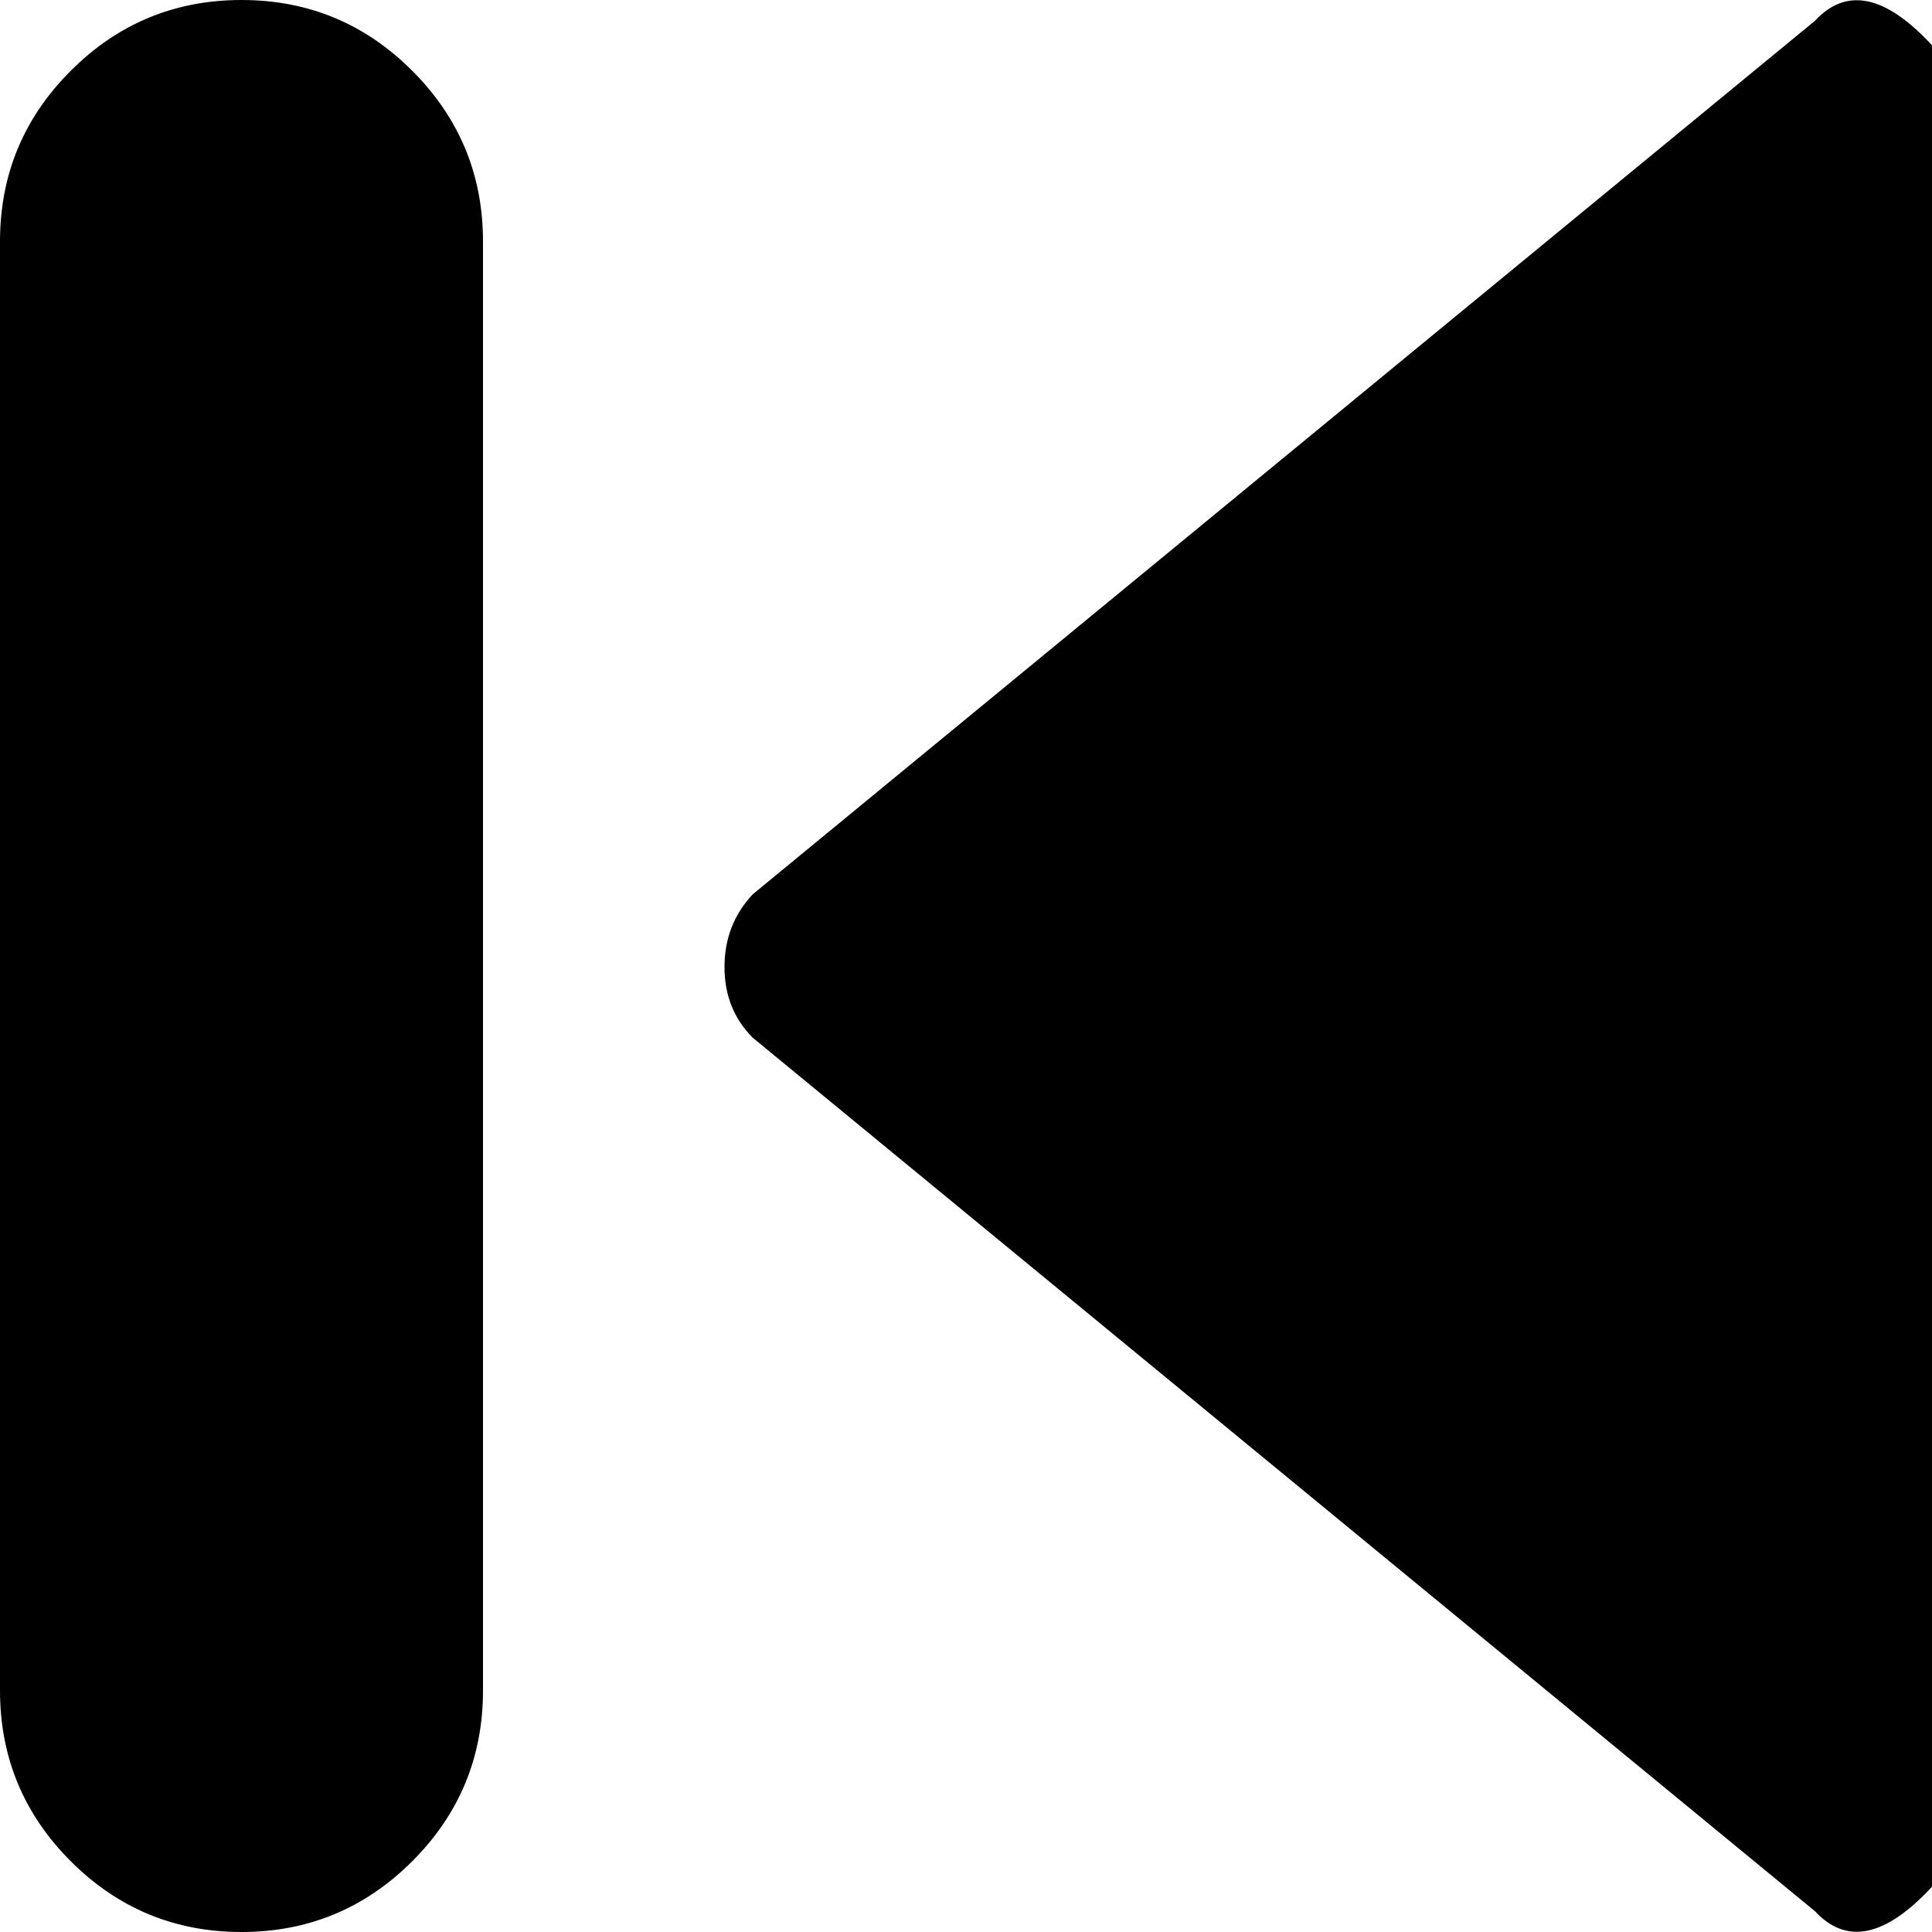
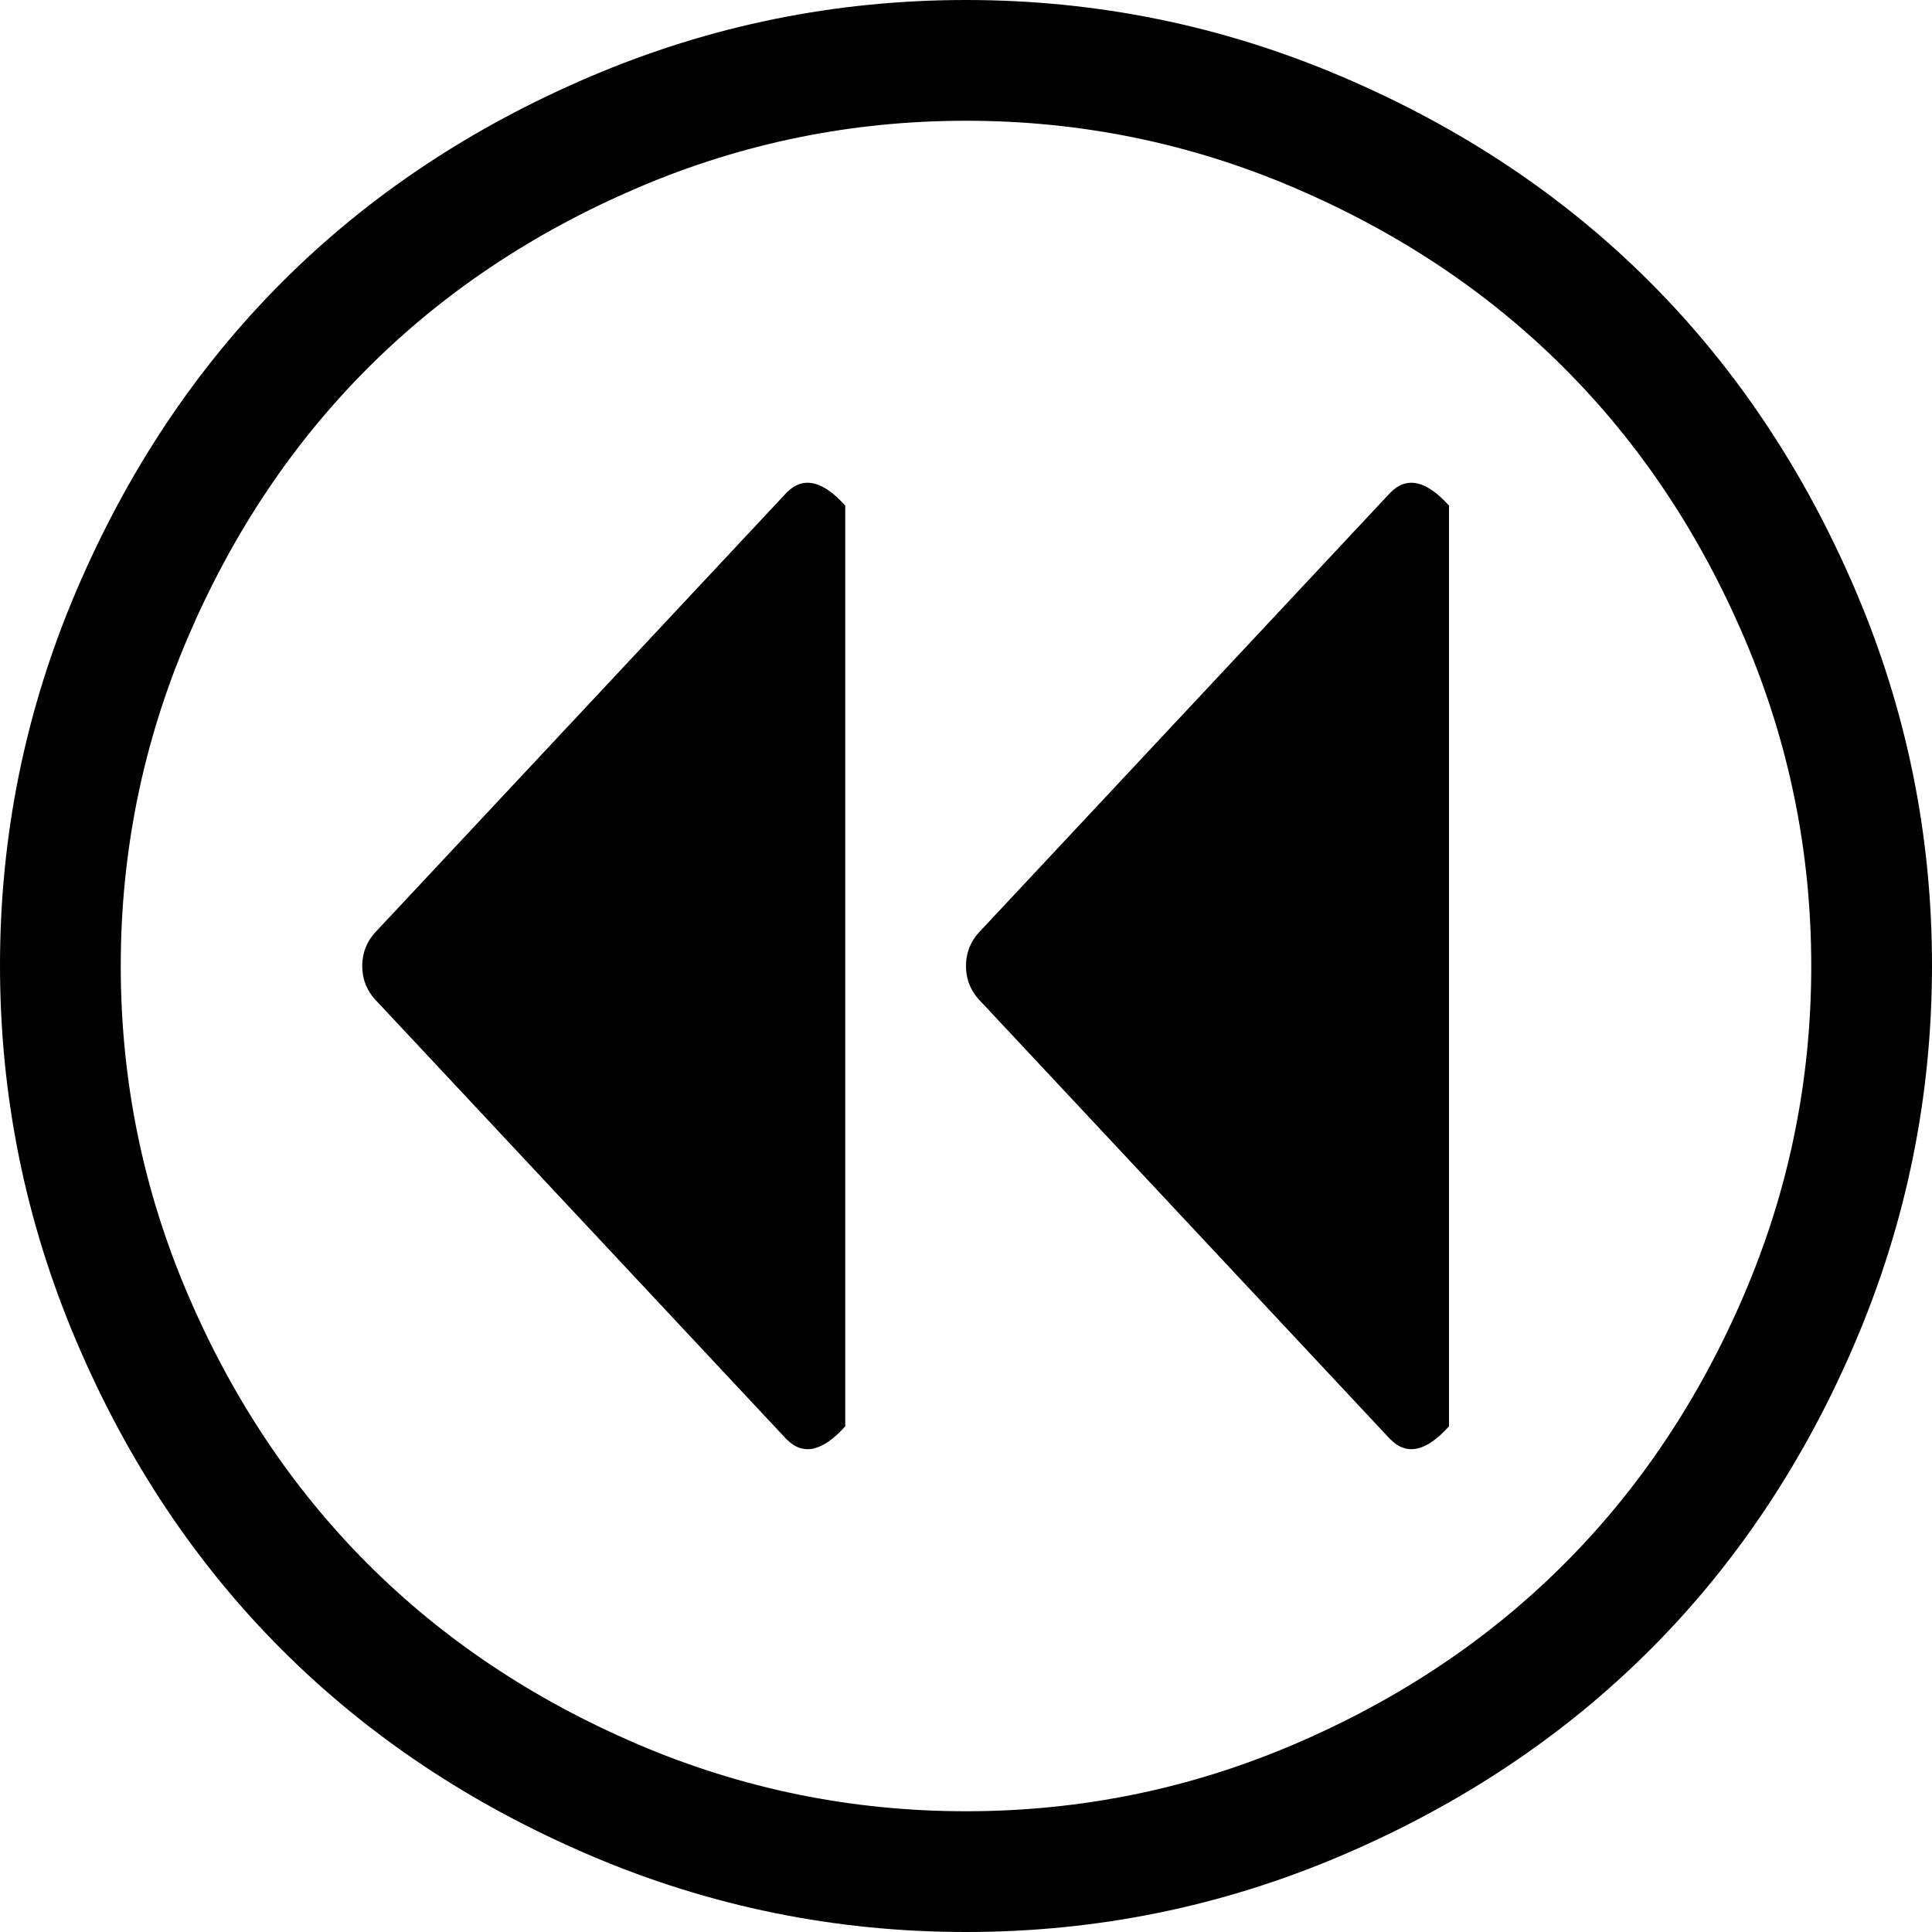
<svg xmlns="http://www.w3.org/2000/svg" version="1.1" width="16" height="16" viewBox="0 0 16 16">
-   <path fill="#000000" d="M15.031 15.828l-8.797-7.234q-0.234-0.234-0.234-0.586t0.234-0.602l8.797-7.234q0.391-0.422 0.969 0.203v15.25q-0.578 0.625-0.969 0.203zM2 16q-0.828 0-1.414-0.586t-0.586-1.414v-12q0-0.828 0.586-1.414t1.414-0.586 1.414 0.586 0.586 1.414v12q0 0.828-0.586 1.414t-1.414 0.586z" />
+   <path fill="#000000" d="M8 16q-1.625 0-3.109-0.633t-2.555-1.703-1.703-2.555-0.633-3.109 0.633-3.109 1.703-2.555 2.555-1.703 3.109-0.633 3.109 0.633 2.555 1.703 1.703 2.555 0.633 3.109-0.633 3.109-1.703 2.555-2.555 1.703-3.109 0.633zM8 1q-1.422 0-2.719 0.555t-2.234 1.492-1.492 2.234-0.555 2.719 0.555 2.719 1.492 2.234 2.234 1.492 2.719 0.555 2.719-0.555 2.234-1.492 1.492-2.234 0.555-2.719-0.555-2.719-1.492-2.234-2.234-1.492-2.719-0.555zM11.516 11.922l-3.391-3.625q-0.125-0.125-0.125-0.297t0.125-0.297l3.391-3.625q0.203-0.203 0.484 0.109v7.625q-0.281 0.313-0.484 0.109zM6.516 11.922l-3.391-3.625q-0.125-0.125-0.125-0.297t0.125-0.297l3.391-3.625q0.203-0.203 0.484 0.109v7.625q-0.281 0.313-0.484 0.109z" />
</svg>
